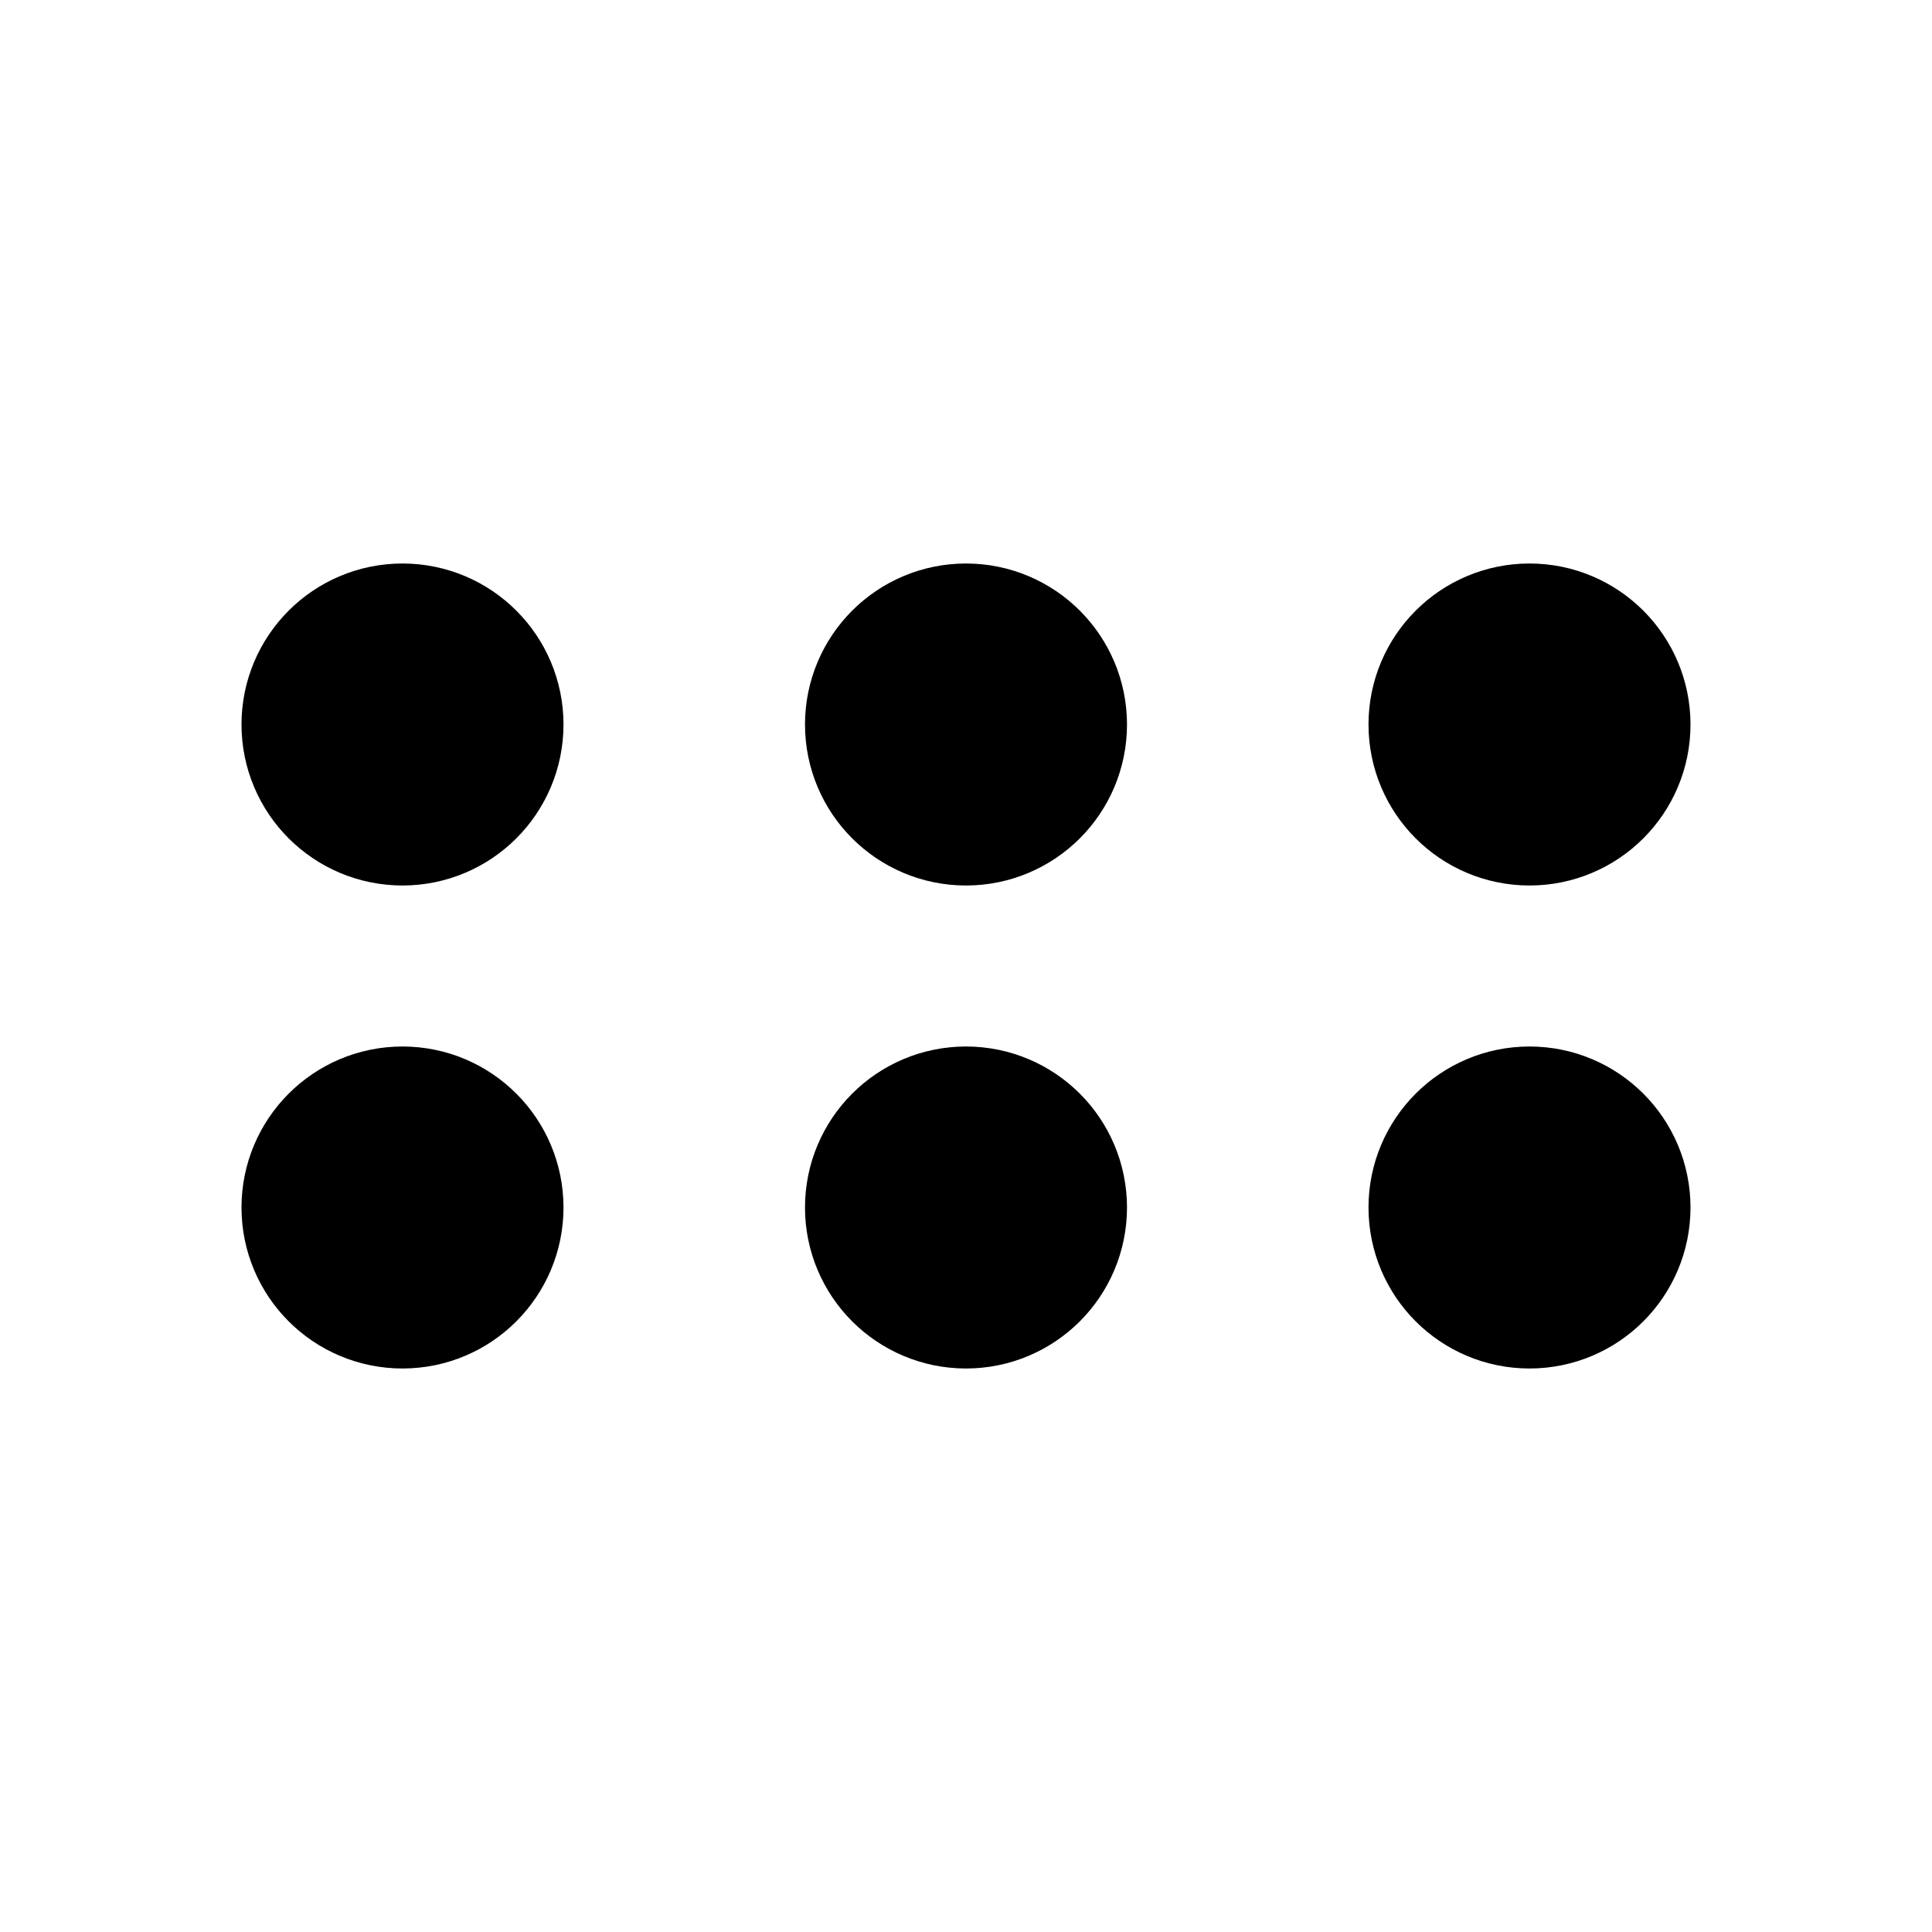
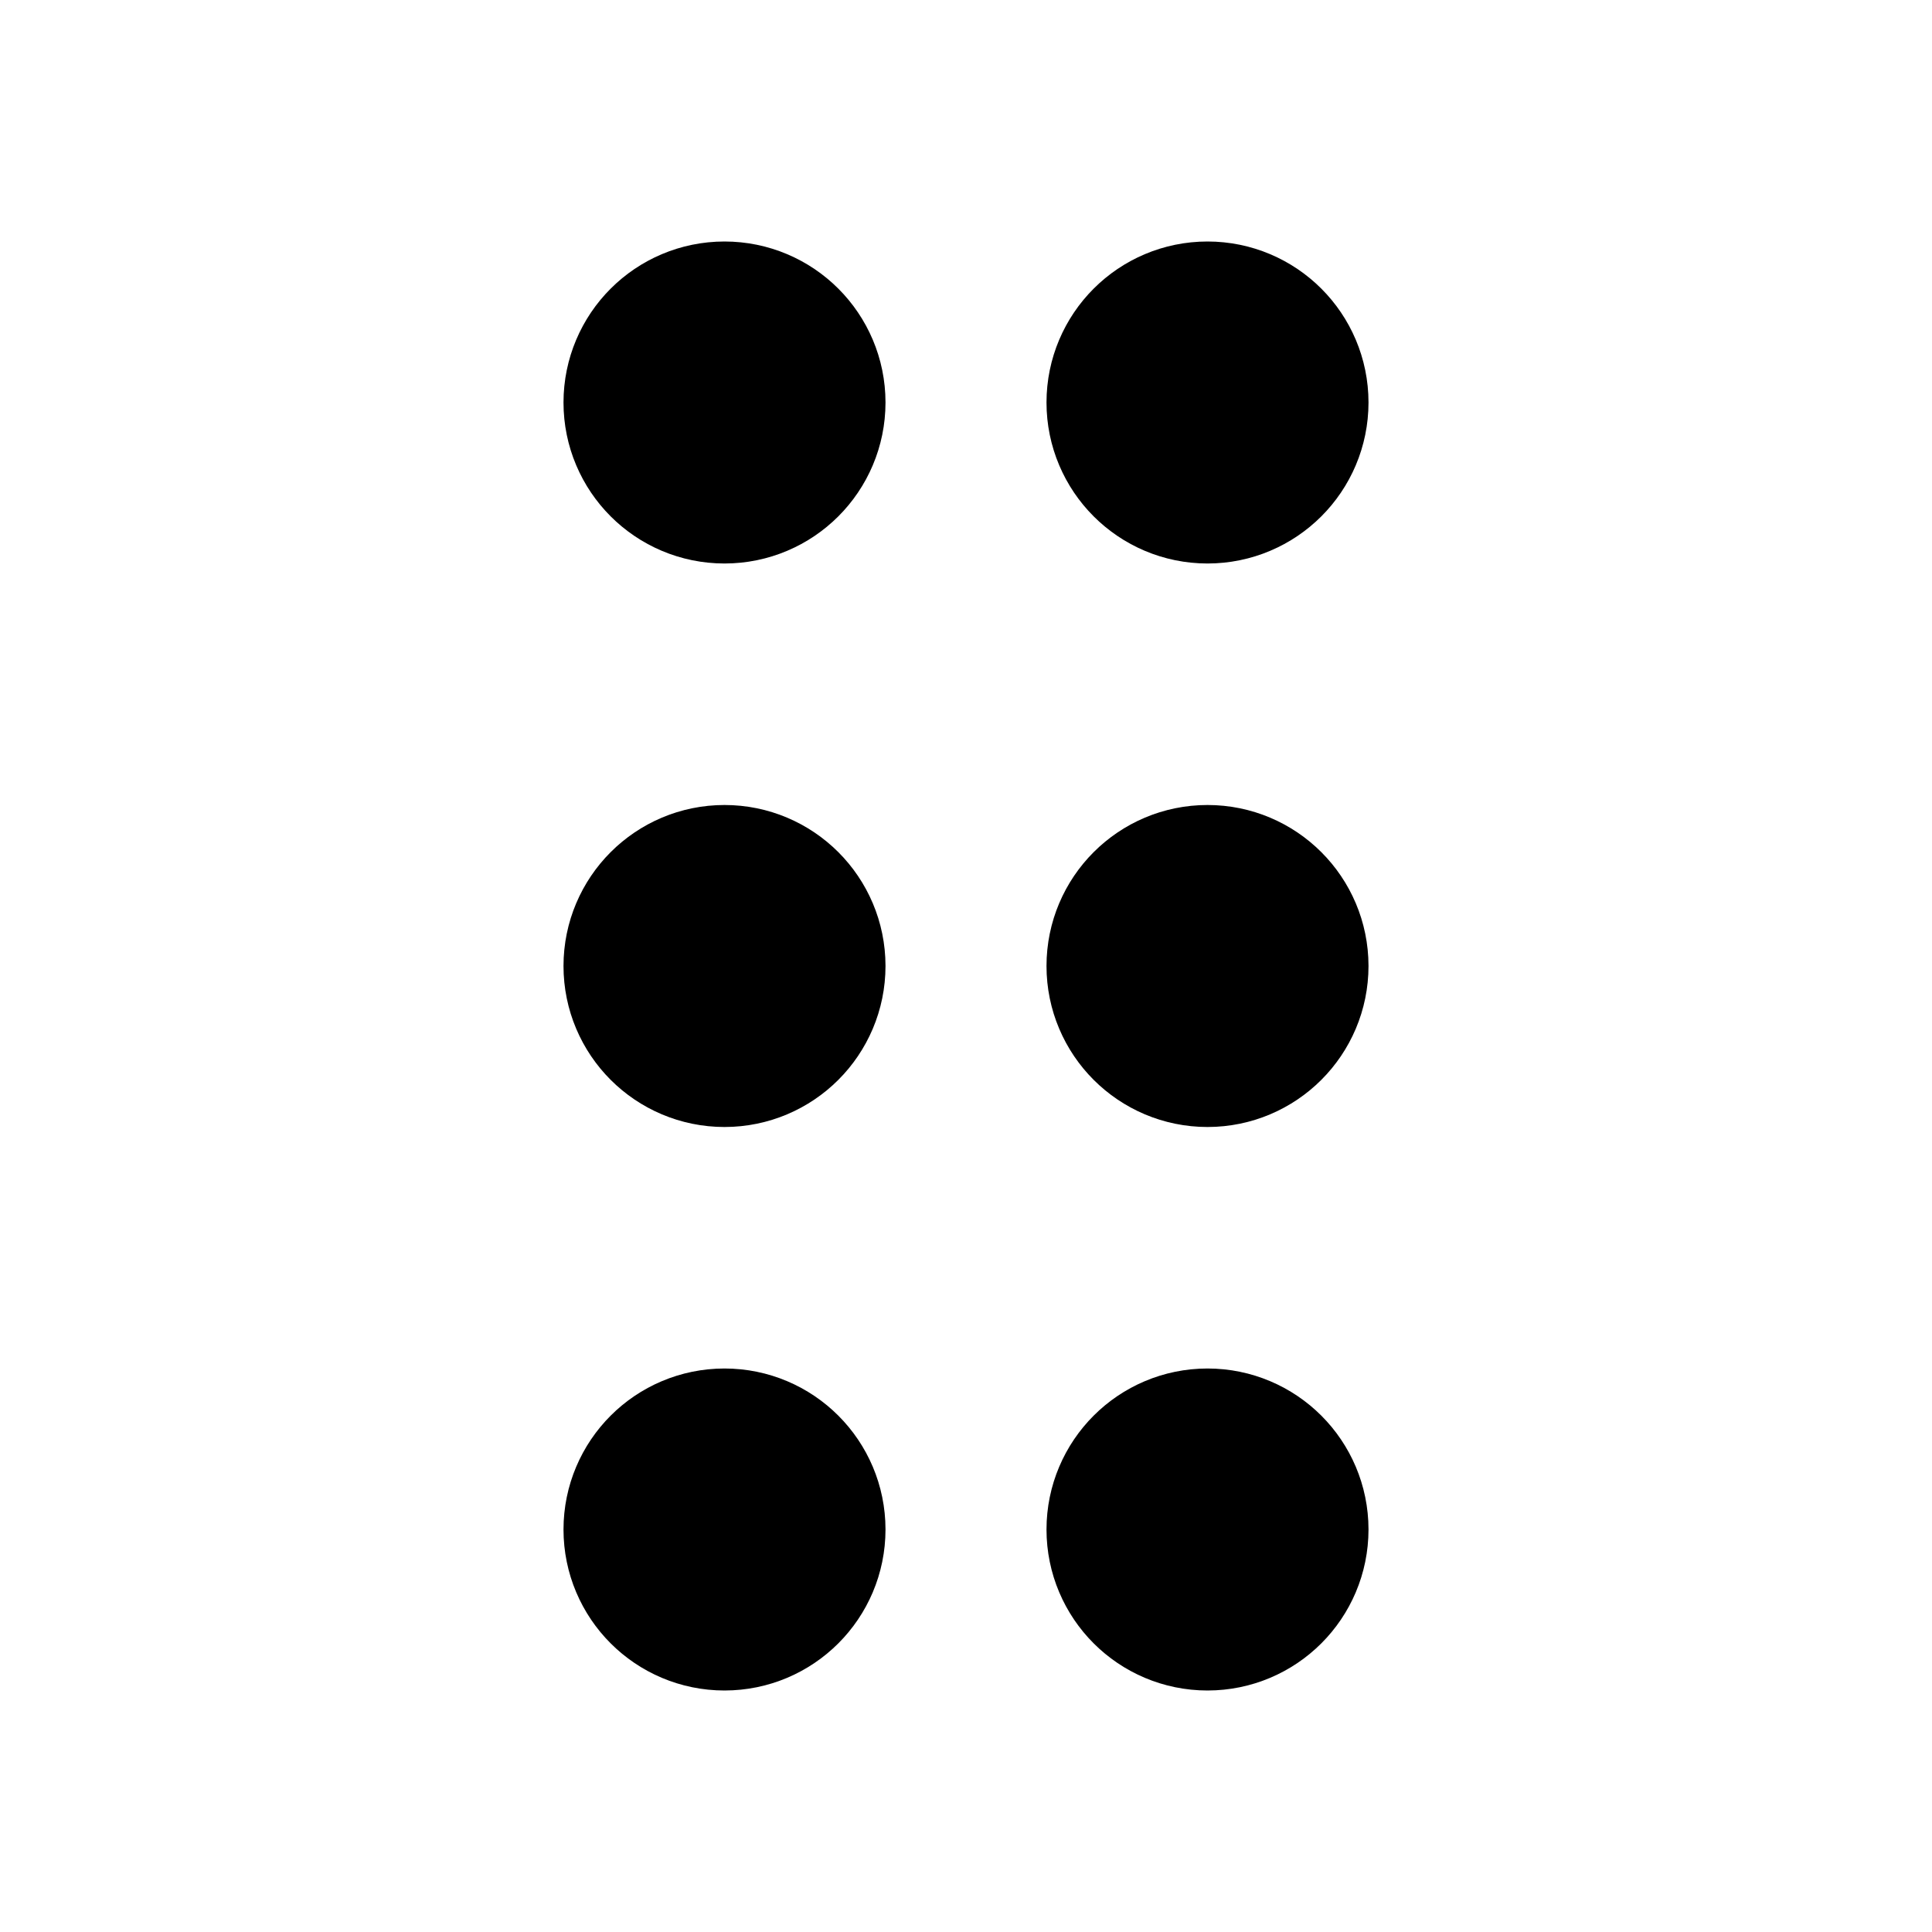
- <svg xmlns="http://www.w3.org/2000/svg" width="24" height="24" viewBox="0 0 24 24" fill="none" stroke="currentColor" stroke-width="2" stroke-linecap="round" stroke-linejoin="round" class="lucide lucide-grip-horizontal-icon lucide-grip-horizontal">
-   <circle cx="12" cy="9" r="1" />
-   <circle cx="19" cy="9" r="1" />
-   <circle cx="5" cy="9" r="1" />
-   <circle cx="12" cy="15" r="1" />
-   <circle cx="19" cy="15" r="1" />
-   <circle cx="5" cy="15" r="1" />
+ <svg xmlns="http://www.w3.org/2000/svg" width="24" height="24" viewBox="0 0 24 24" fill="none" stroke="currentColor" stroke-width="2" stroke-linecap="round" stroke-linejoin="round" class="lucide lucide-grip-vertical-icon lucide-grip-vertical">
+   <circle cx="9" cy="12" r="1" />
+   <circle cx="9" cy="5" r="1" />
+   <circle cx="9" cy="19" r="1" />
+   <circle cx="15" cy="12" r="1" />
+   <circle cx="15" cy="5" r="1" />
+   <circle cx="15" cy="19" r="1" />
</svg>
